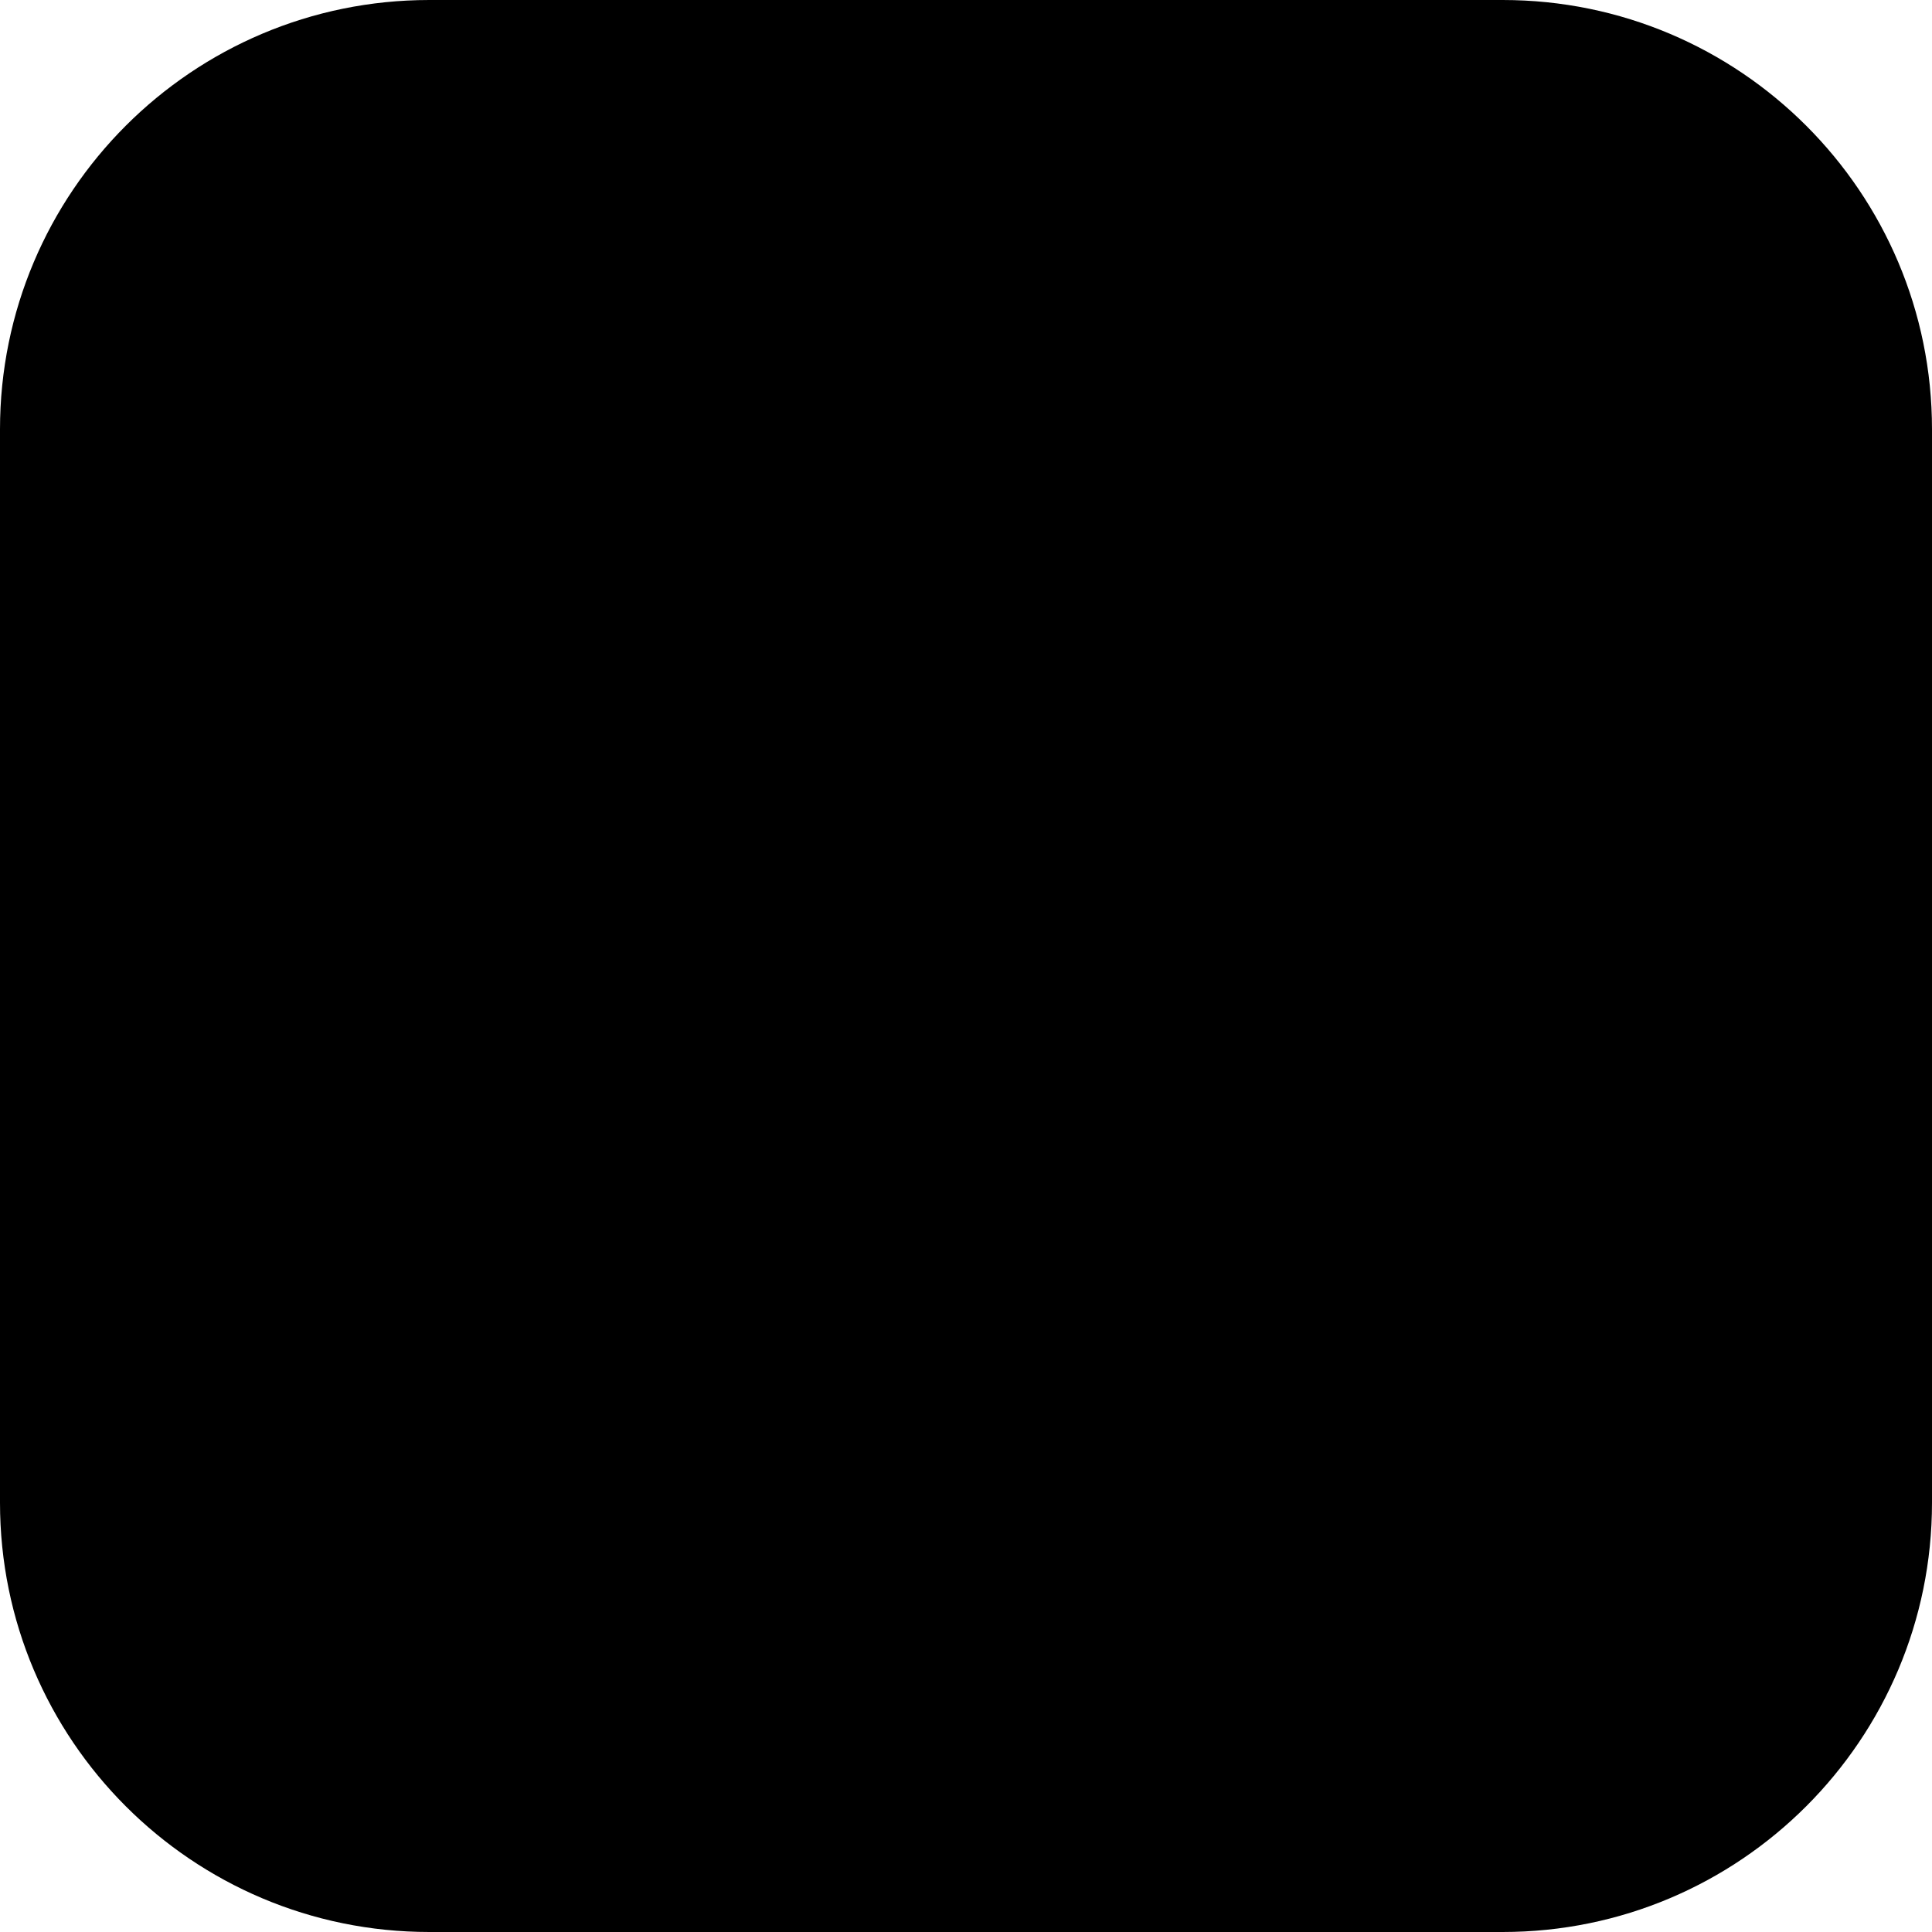
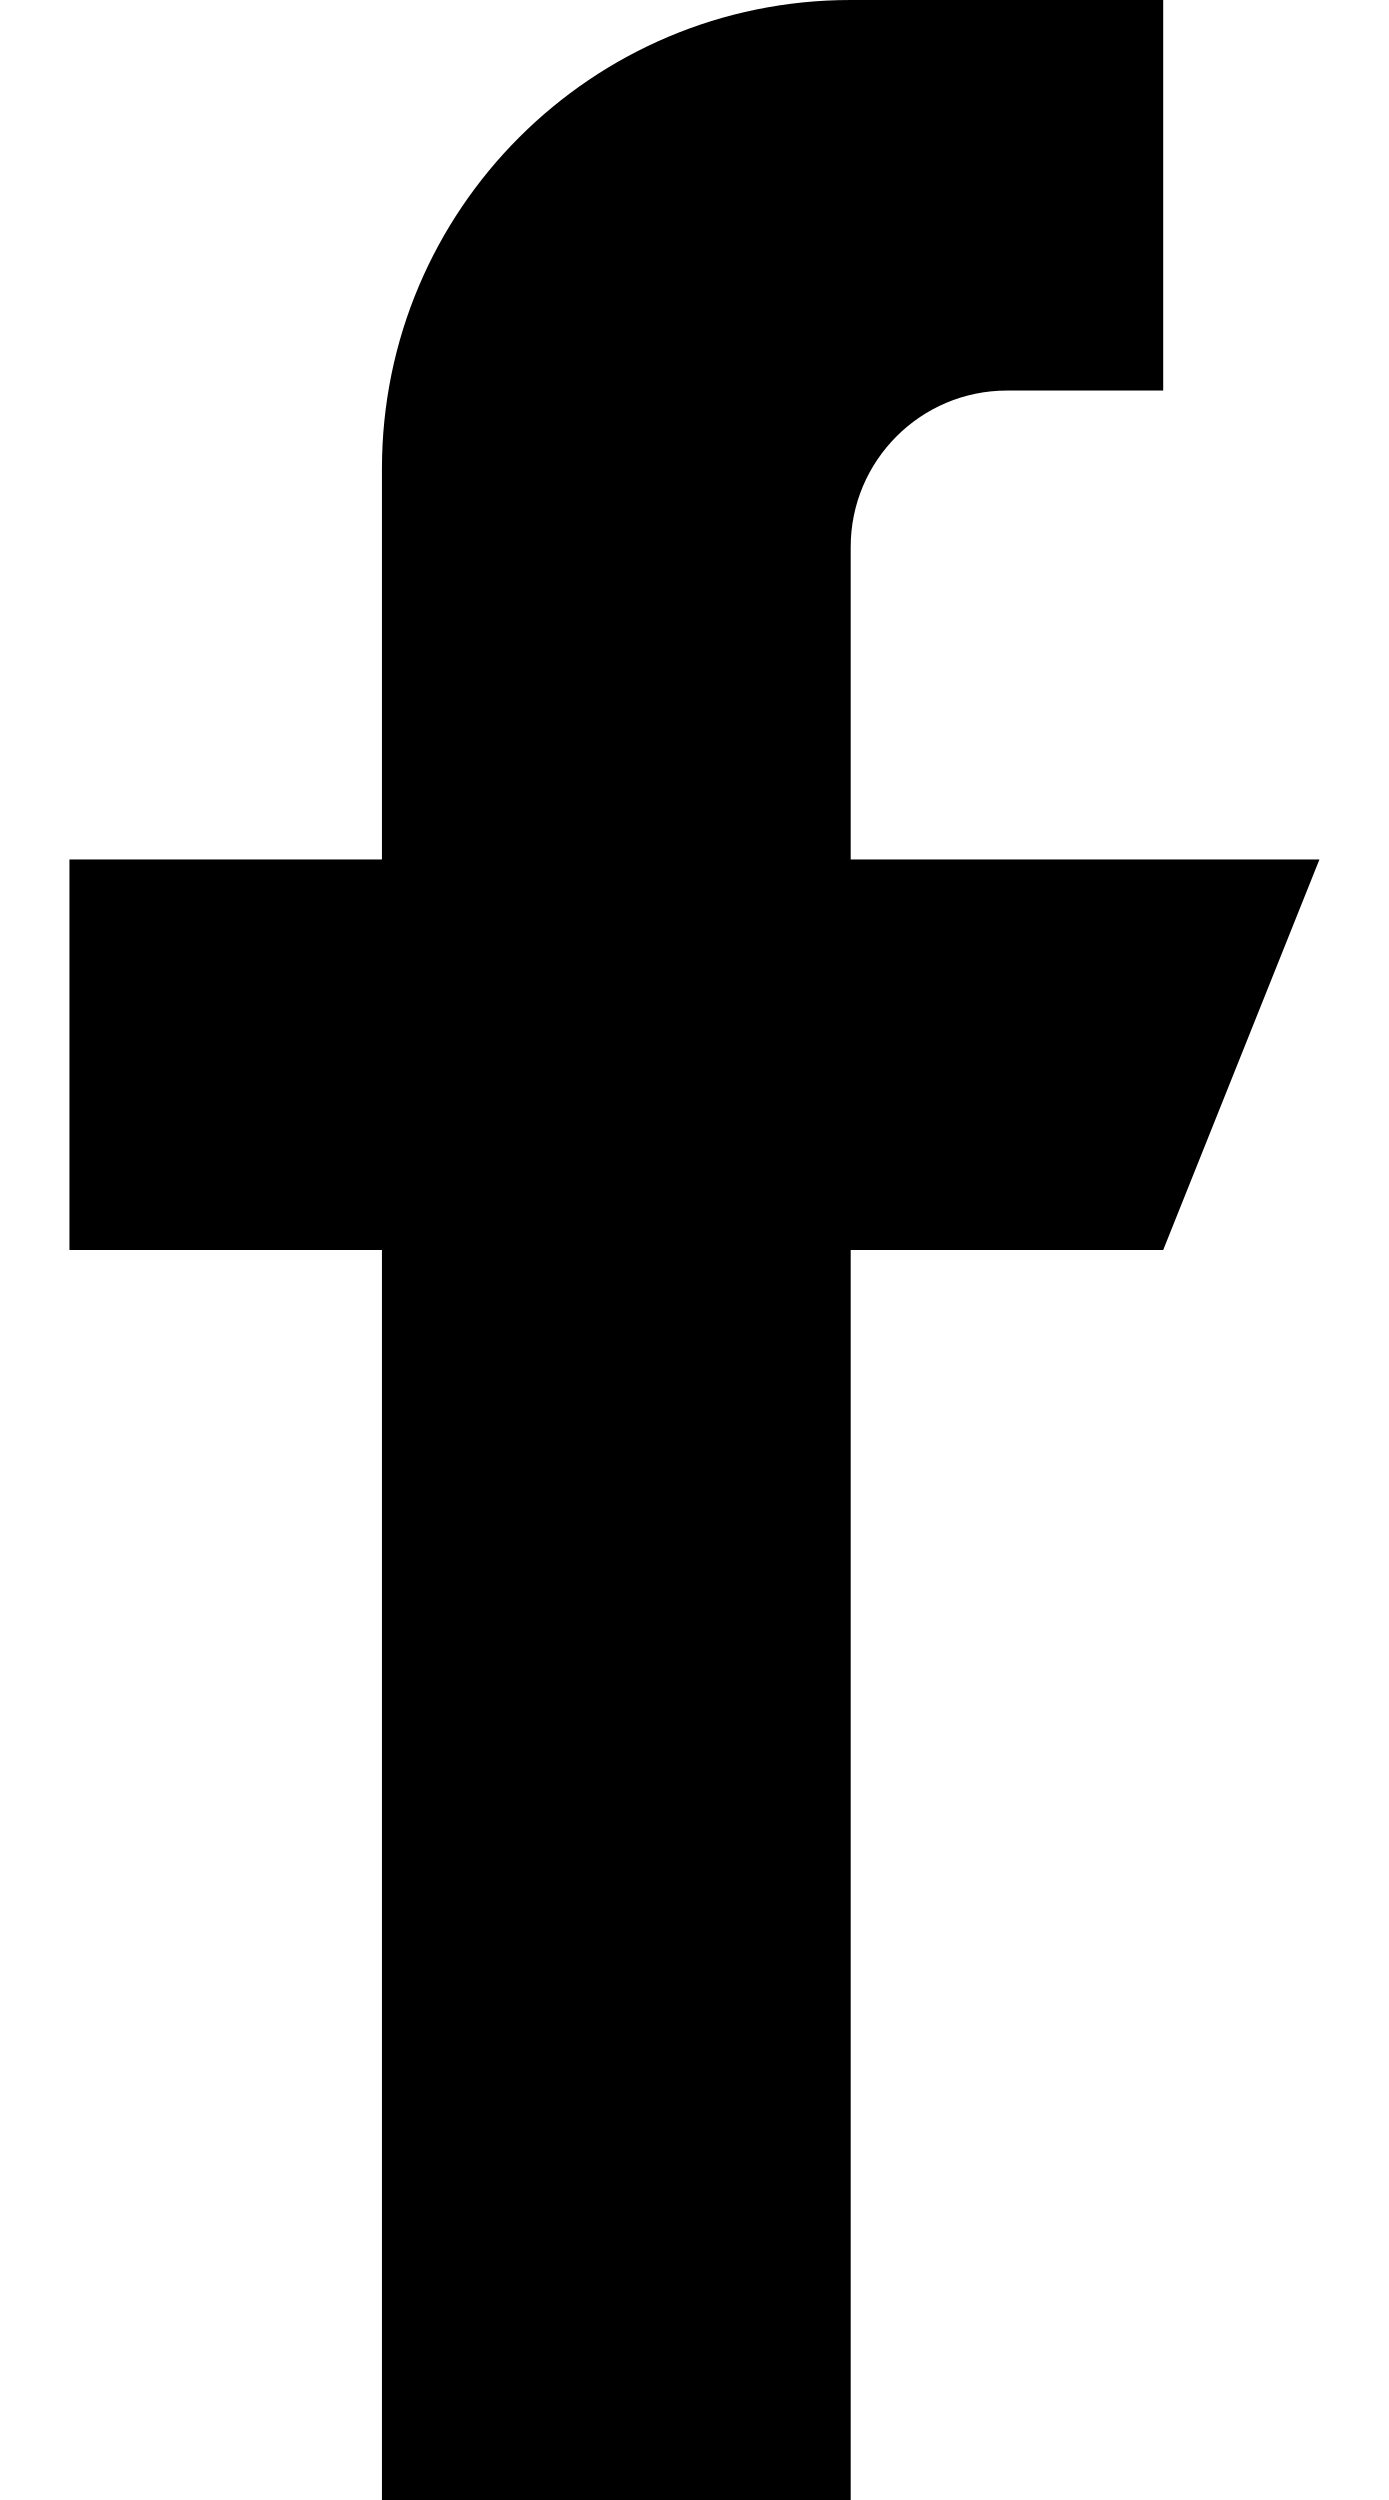
- <svg xmlns="http://www.w3.org/2000/svg" width="36" height="36" viewBox="0 0 36 36">
+ <svg xmlns="http://www.w3.org/2000/svg" width="10" height="18" viewBox="0 0 10 18">
  <defs />
-   <path d="M8,0 L28,0 A8 8 0 0 1 36,8 L36,28 A8 8 0 0 1 28,36 L8,36 A8 8 0 0 1 0,28 L0,8 A8 8 0 0 1 8,0 Z" />
-   <path d="M19.125,15.188 L19.125,12.938 C19.125,12.316 19.629,11.812 20.25,11.812 L21.375,11.812 L21.375,9 L19.125,9 C17.261,9 15.75,10.511 15.75,12.375 L15.75,15.188 L13.5,15.188 L13.5,18 L15.75,18 L15.75,27 L19.125,27 L19.125,18 L21.375,18 L22.5,15.188 L19.125,15.188 Z" />
+   <path d="M6.125,6.188 L6.125,3.938 C6.125,3.317 6.629,2.812 7.25,2.812 L8.375,2.812 L8.375,0 L6.125,0 C4.261,0 2.75,1.511 2.75,3.375 L2.75,6.188 L0.5,6.188 L0.5,9 L2.75,9 L2.75,18 L6.125,18 L6.125,9 L8.375,9 L9.5,6.188 L6.125,6.188 Z" />
</svg>
